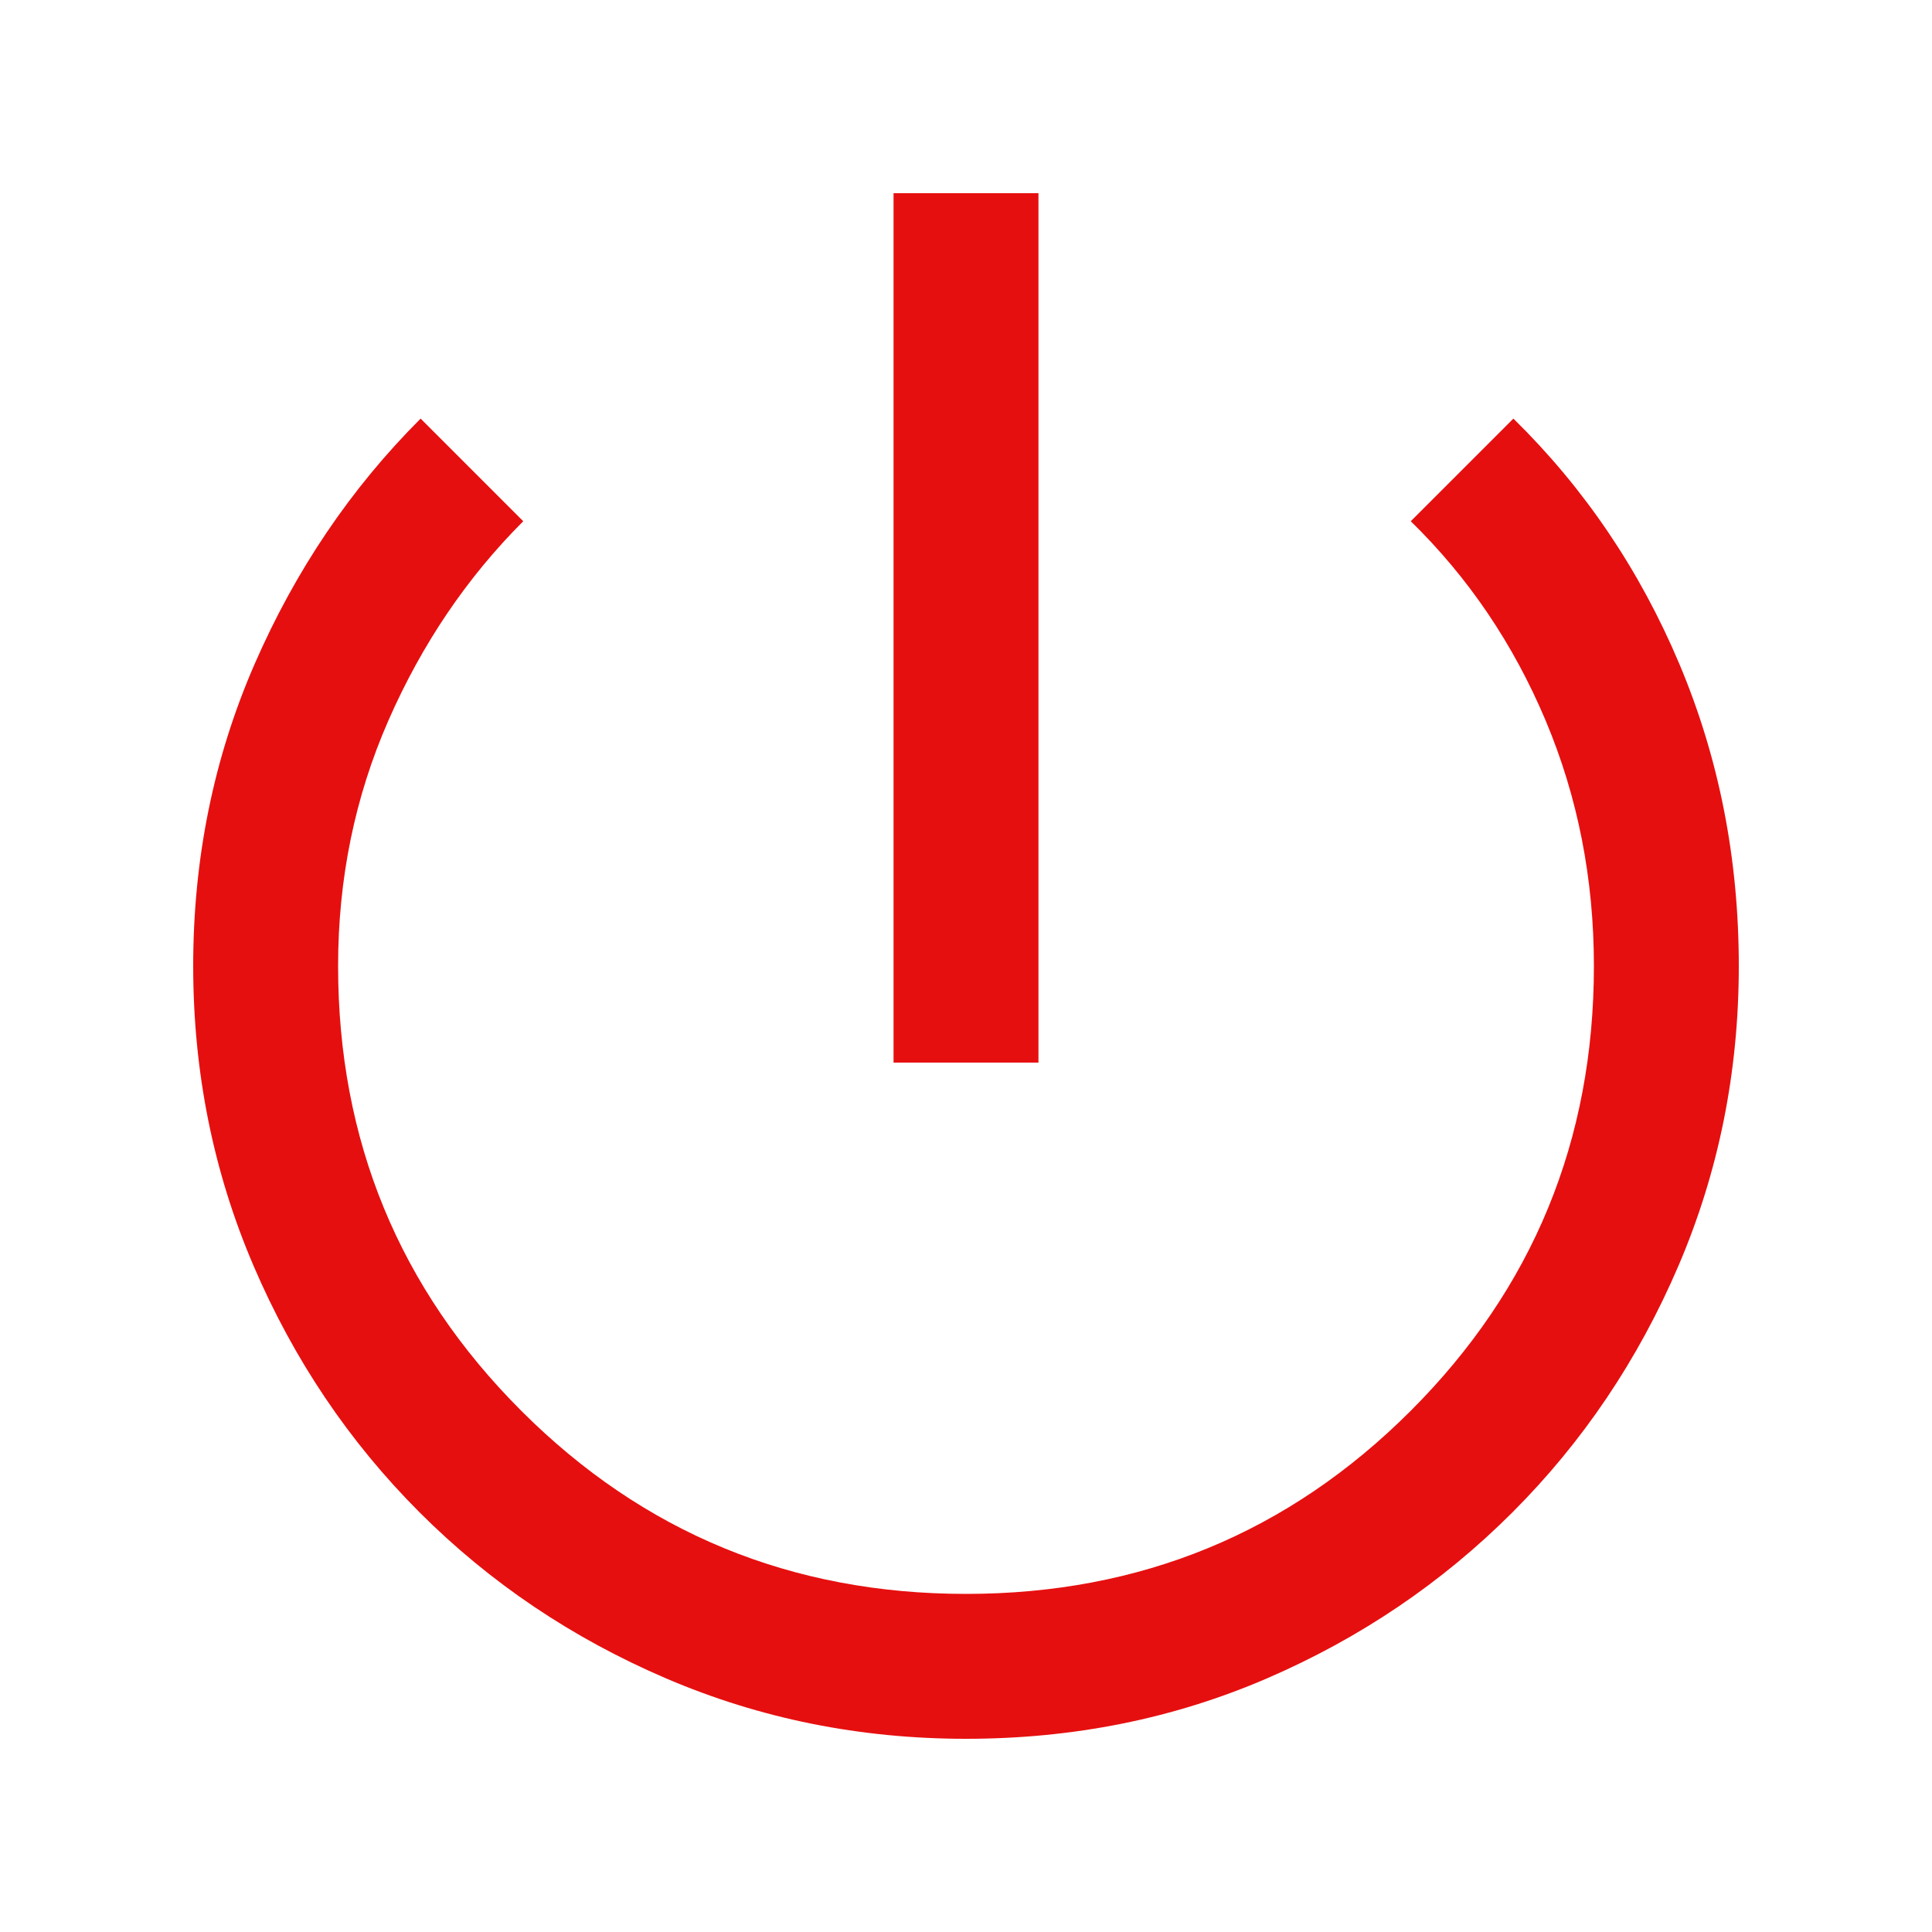
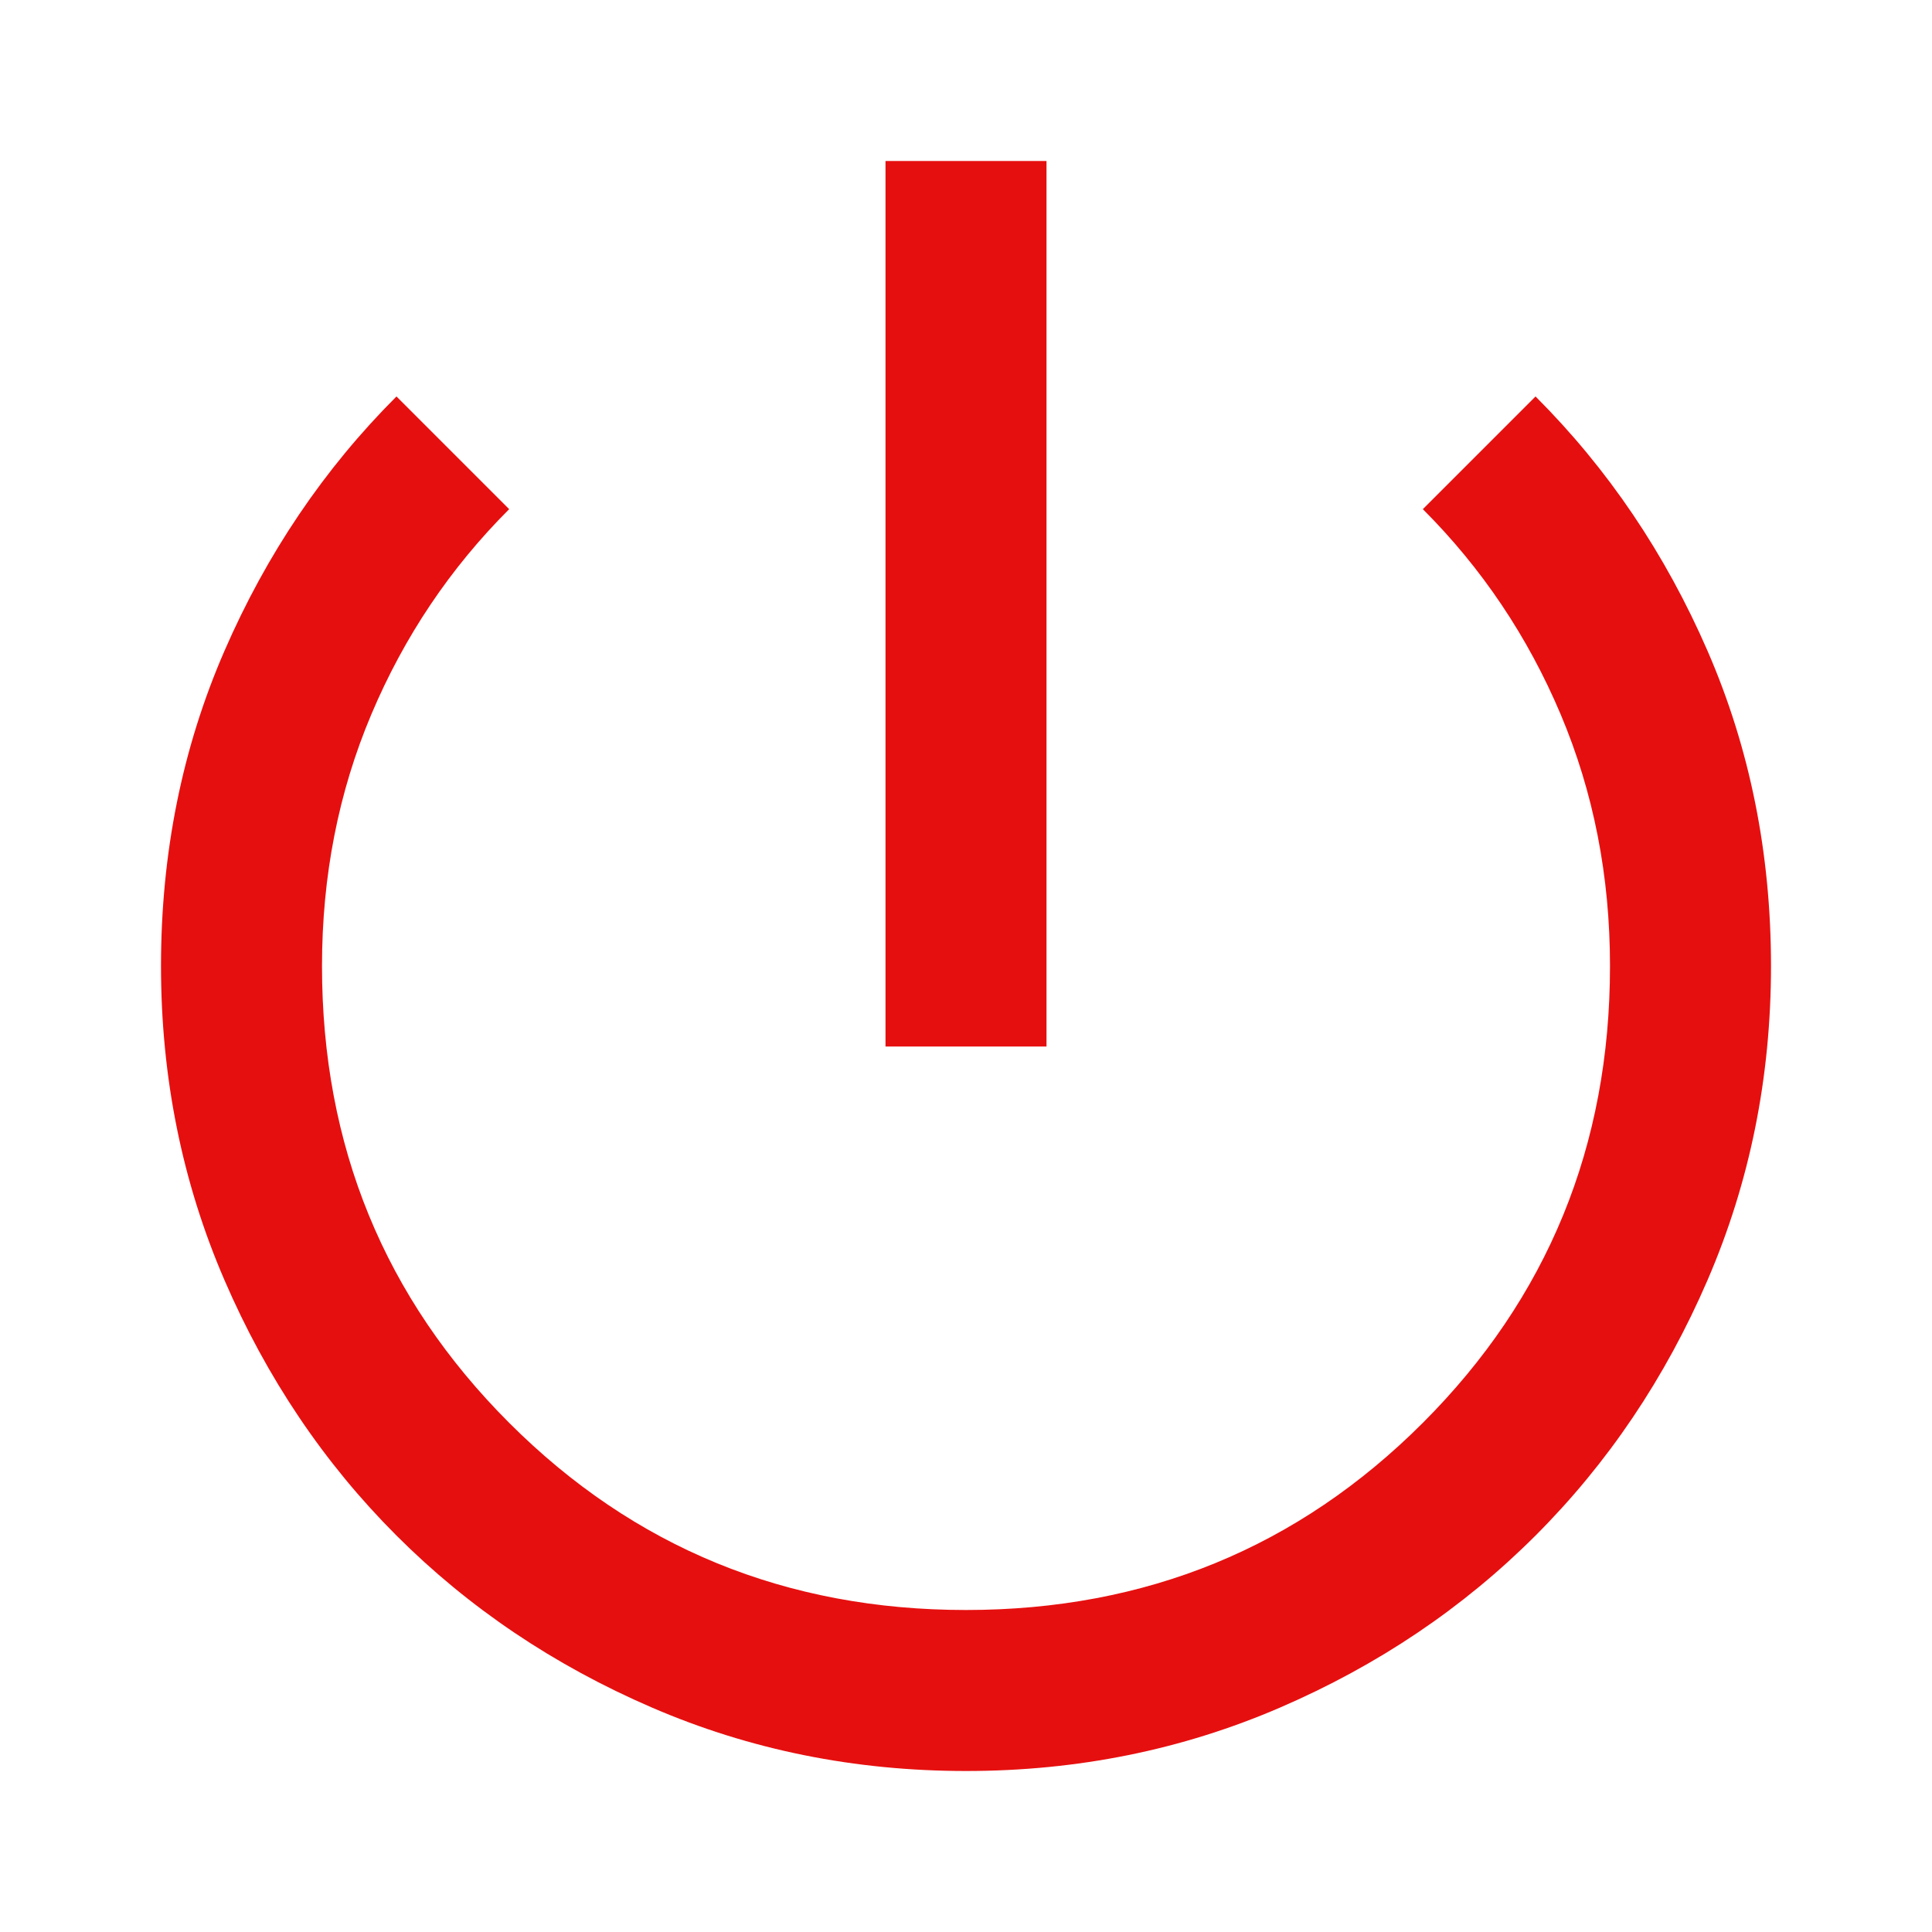
- <svg xmlns="http://www.w3.org/2000/svg" height="20px" viewBox="0 -960 960 960" width="20px" fill="#e60f0f">
-   <path d="M480-96q-79 0-149-30t-122.5-82.5Q156-261 126-331T96-480q0-80 30.5-150T209-752l51 51q-42 42-67 99t-25 122q0 130 91 221t221 91q130 0 221-91t91-221q0-65-24-122t-67-99l51-51q53 52 82.5 122T864-480q0 79-30 149t-82.5 122.5Q699-156 629.5-126T480-96Zm-36-336v-432h72v432h-72Z" />
+ <svg xmlns="http://www.w3.org/2000/svg" height="24px" viewBox="0 -960 960 960" width="24px" fill="#e60f0f">
+   <path d="M480-80q-83 0-156-31.5T197-197q-54-54-85.5-127T80-480q0-84 31.5-156.5T197-763l56 56q-44 44-68.5 102T160-480q0 134 93 227t227 93q134 0 227-93t93-227q0-67-24.5-125T707-707l56-56q54 54 85.5 126.5T880-480q0 83-31.5 156T763-197q-54 54-127 85.5T480-80Zm-40-360v-440h80v440h-80Z" />
</svg>
